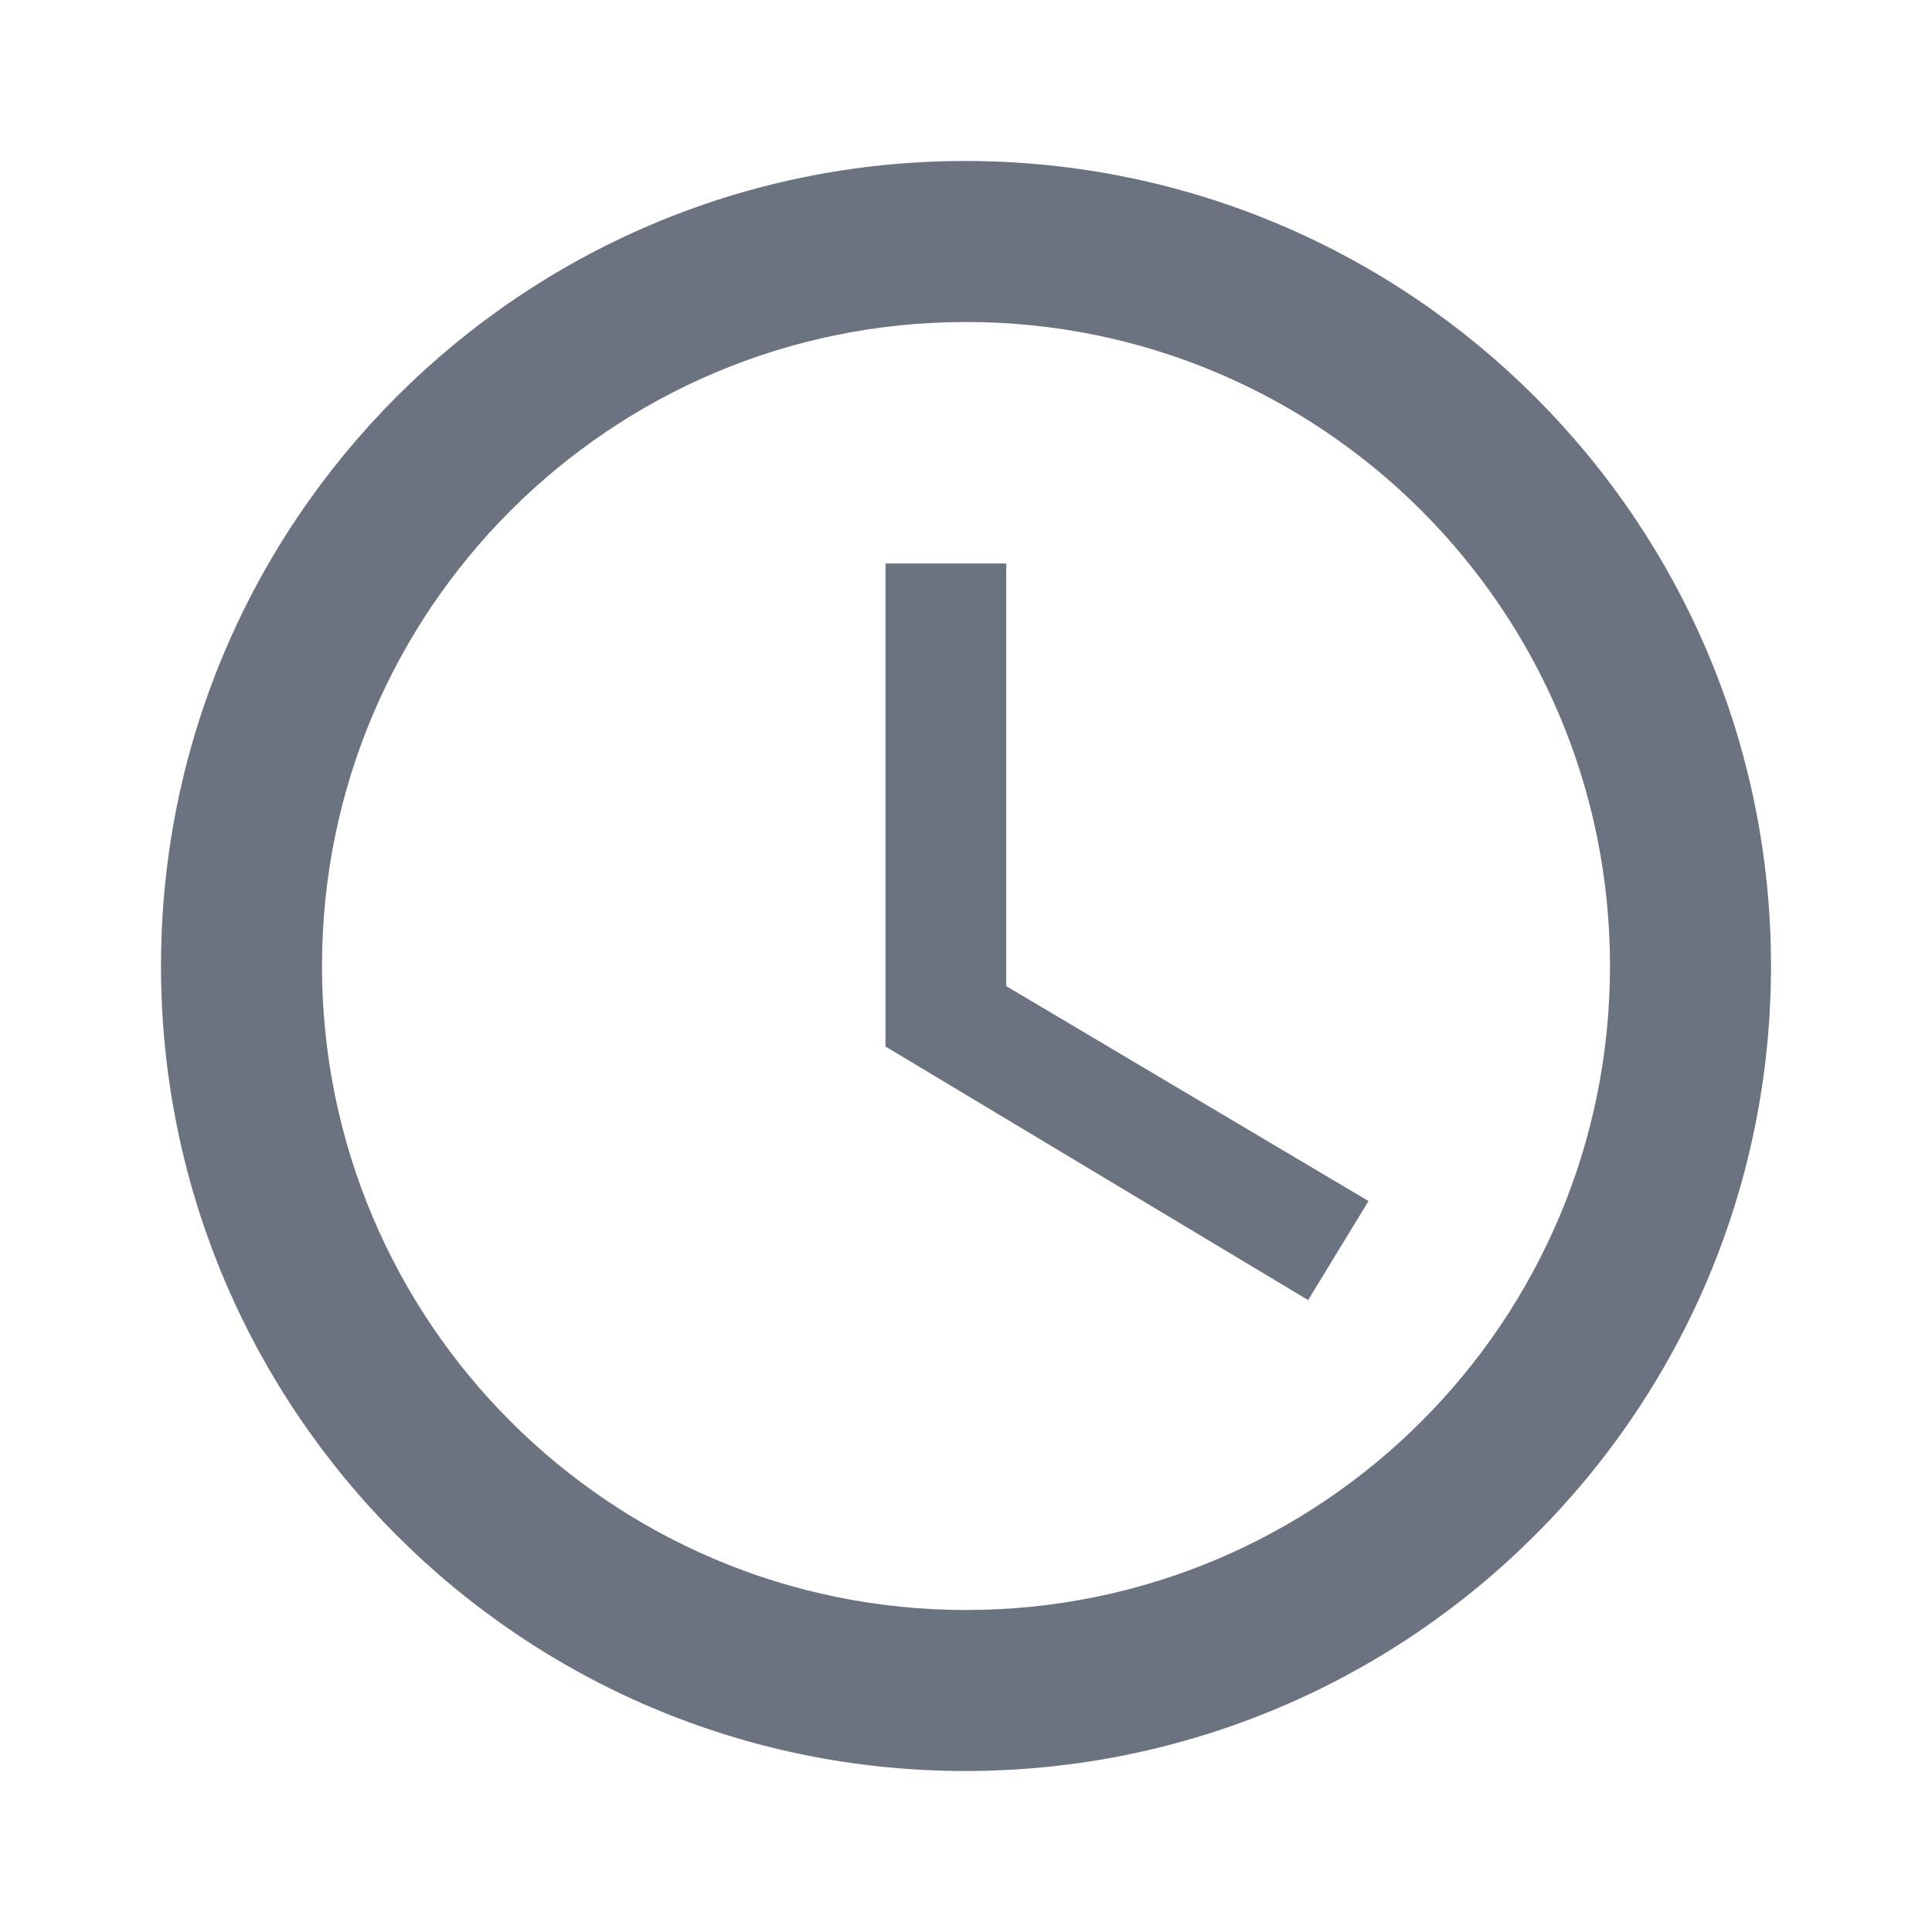
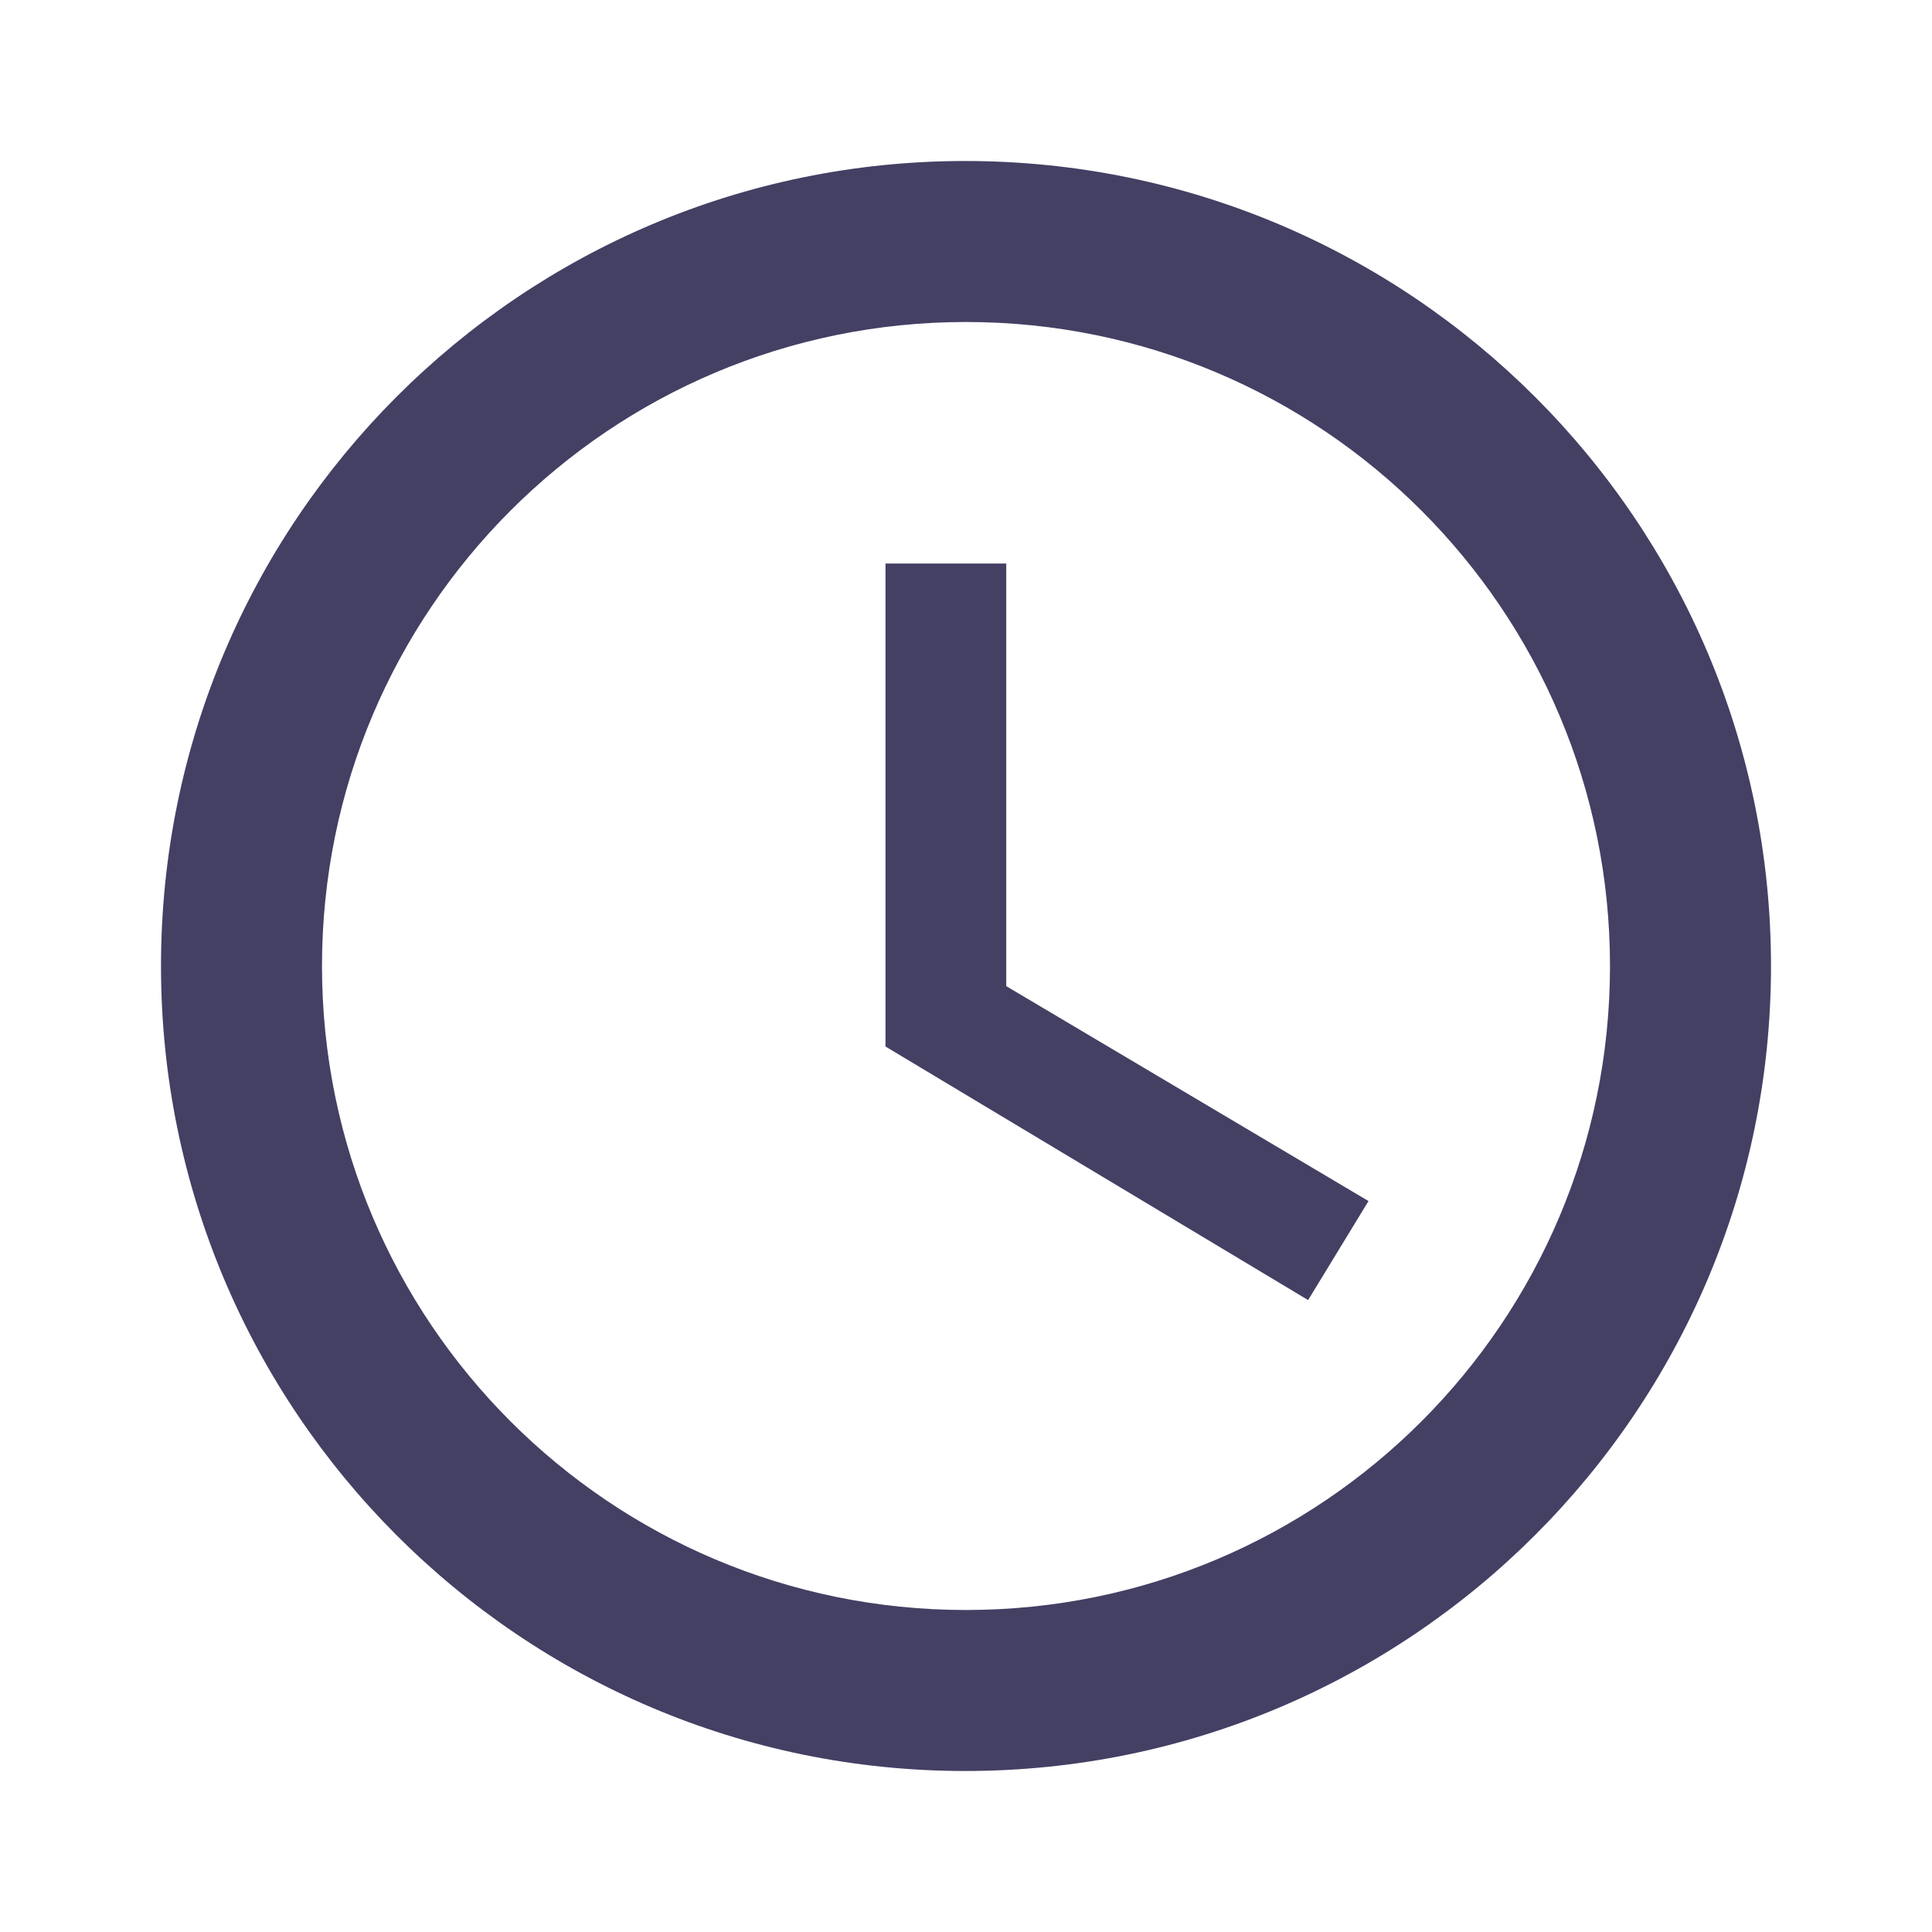
- <svg xmlns="http://www.w3.org/2000/svg" aria-hidden="true" fill="rgb(107 114 128)" stroke="rgb(107 114 128)" stroke-width="0" viewBox="0 0 24 24">
+ <svg xmlns="http://www.w3.org/2000/svg" aria-hidden="true" fill="#434064" stroke="rgb(107 114 128)" stroke-width="0" viewBox="0 0 24 24">
  <path fill="none" stroke="none" d="M0 0h24v24H0z" />
  <path stroke="none" d="M11.99 2C6.47 2 2 6.48 2 12s4.47 10 9.99 10C17.52 22 22 17.52 22 12S17.52 2 11.99 2zM12 20c-4.42 0-8-3.58-8-8s3.58-8 8-8 8 3.58 8 8-3.58 8-8 8z" />
  <path stroke="none" d="M12.5 7H11v6l5.25 3.15.75-1.23-4.5-2.67z" />
</svg>
